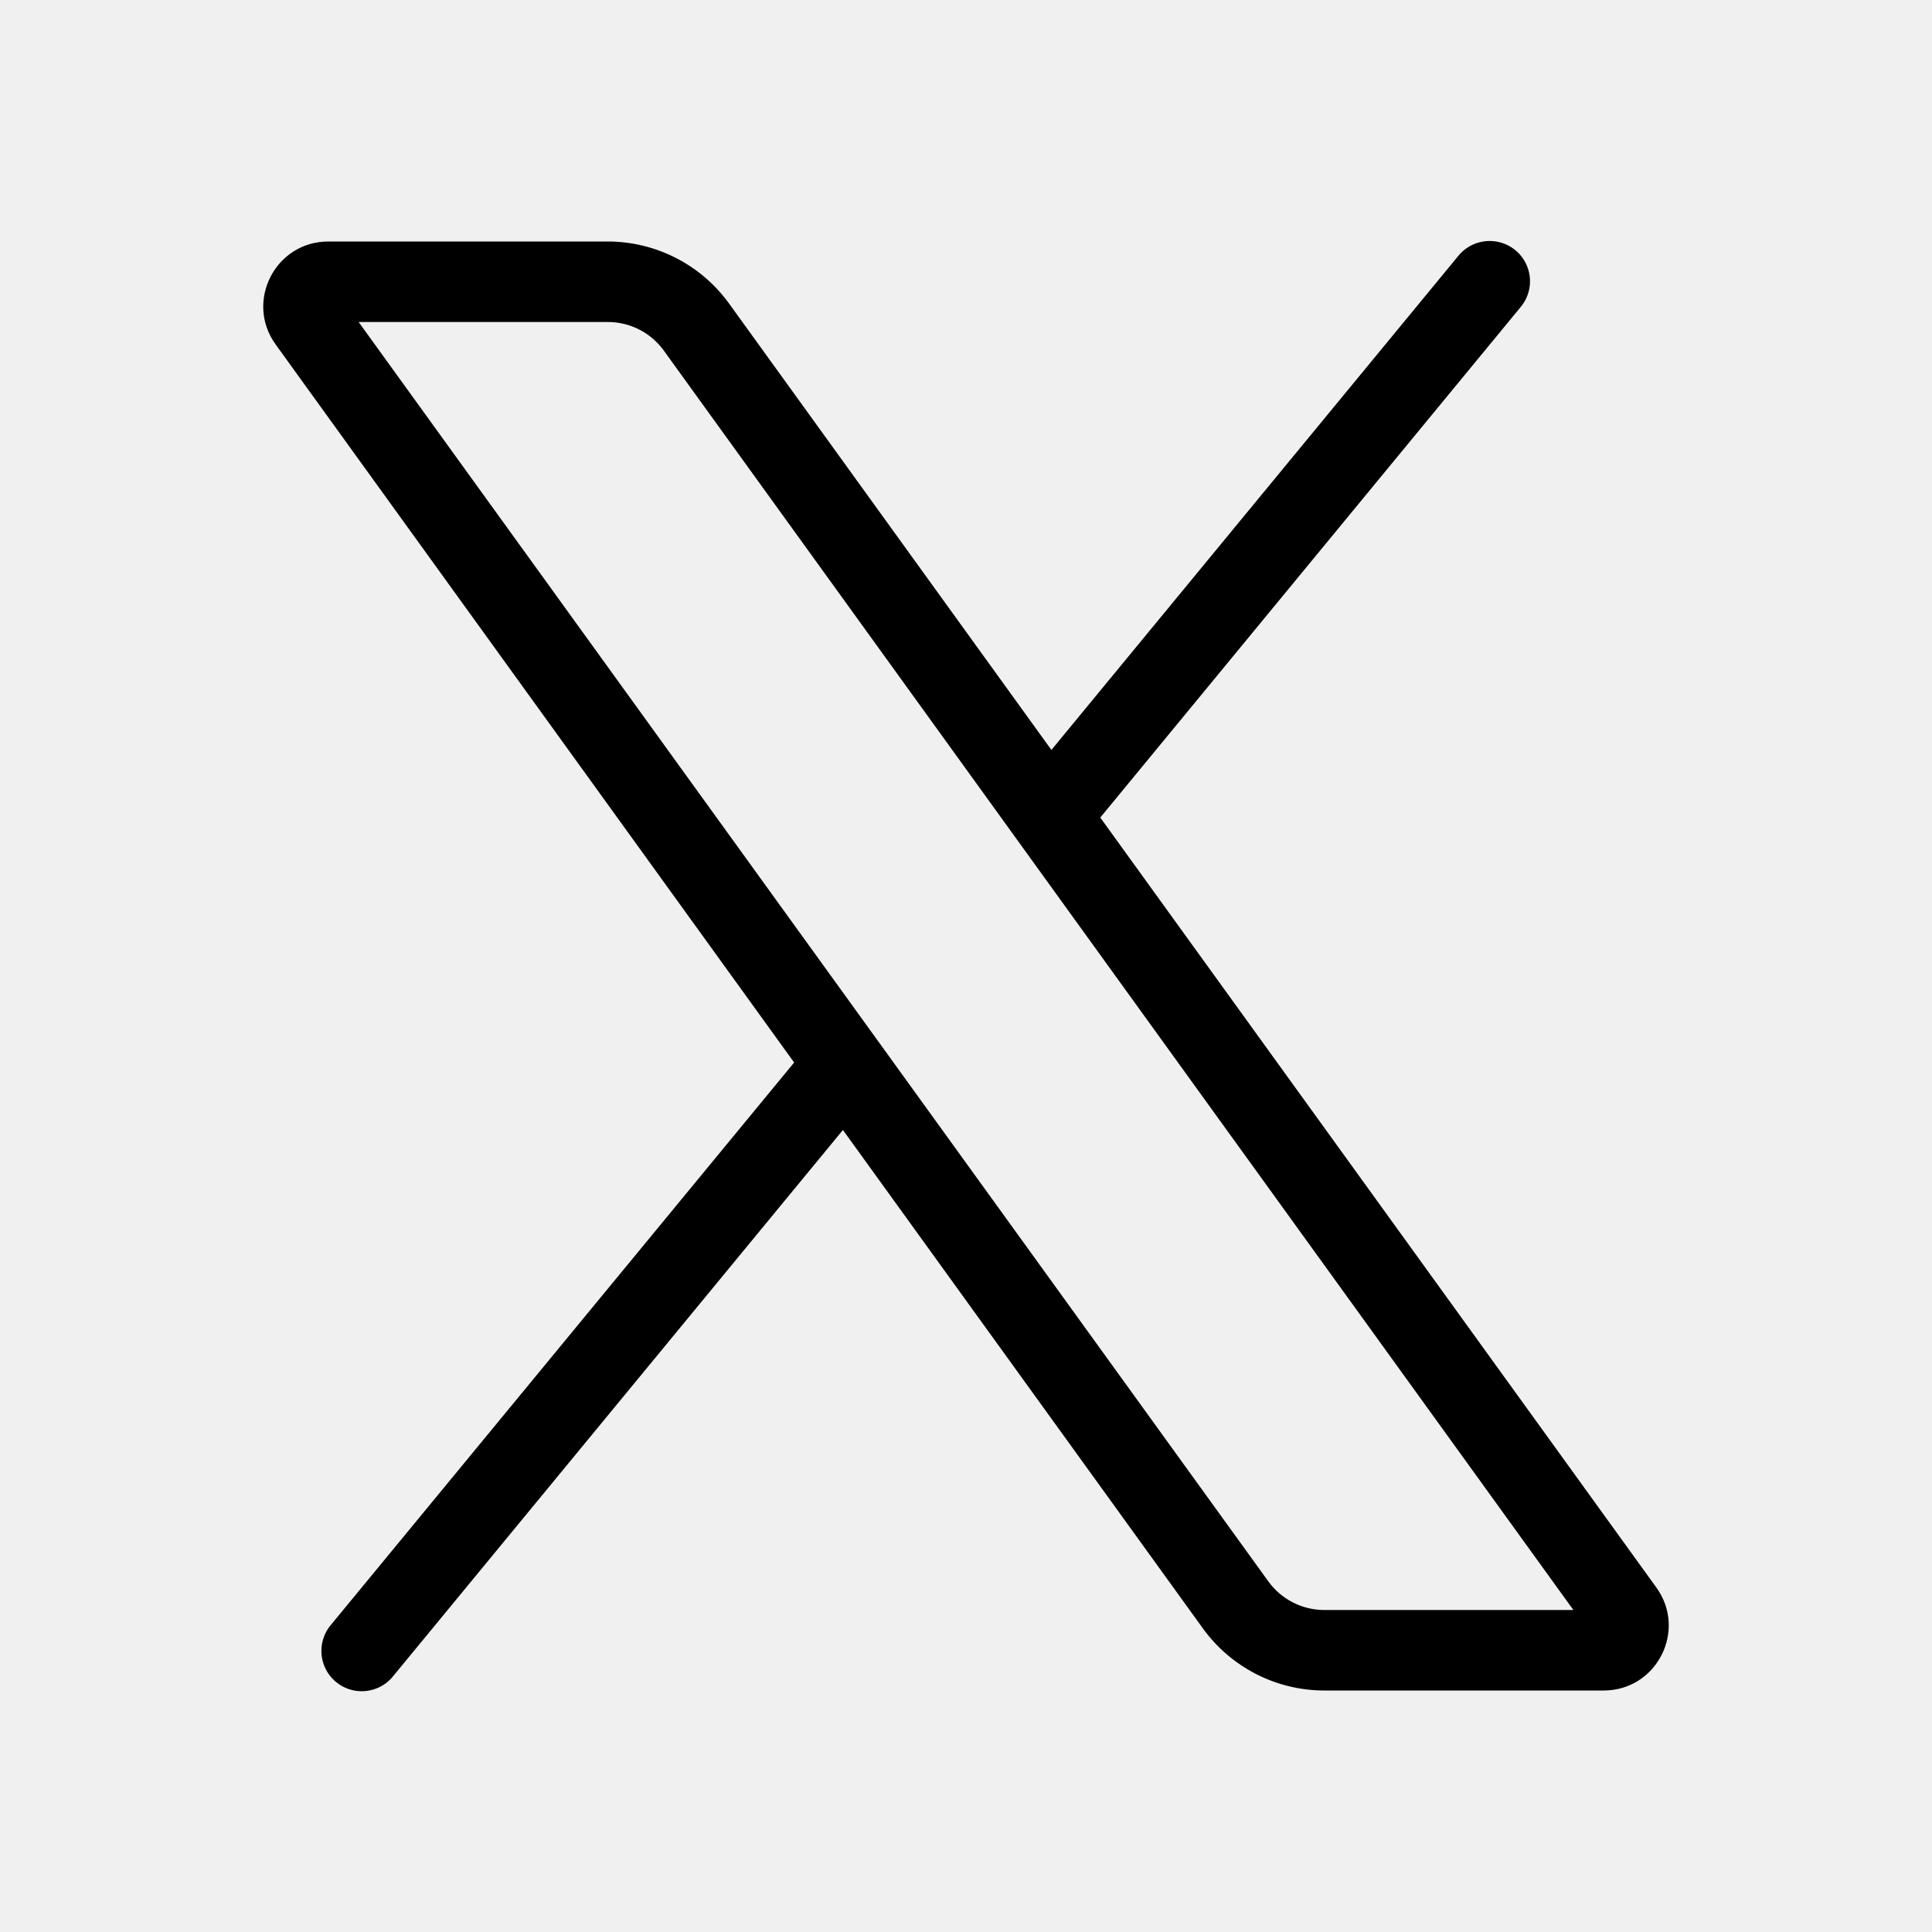
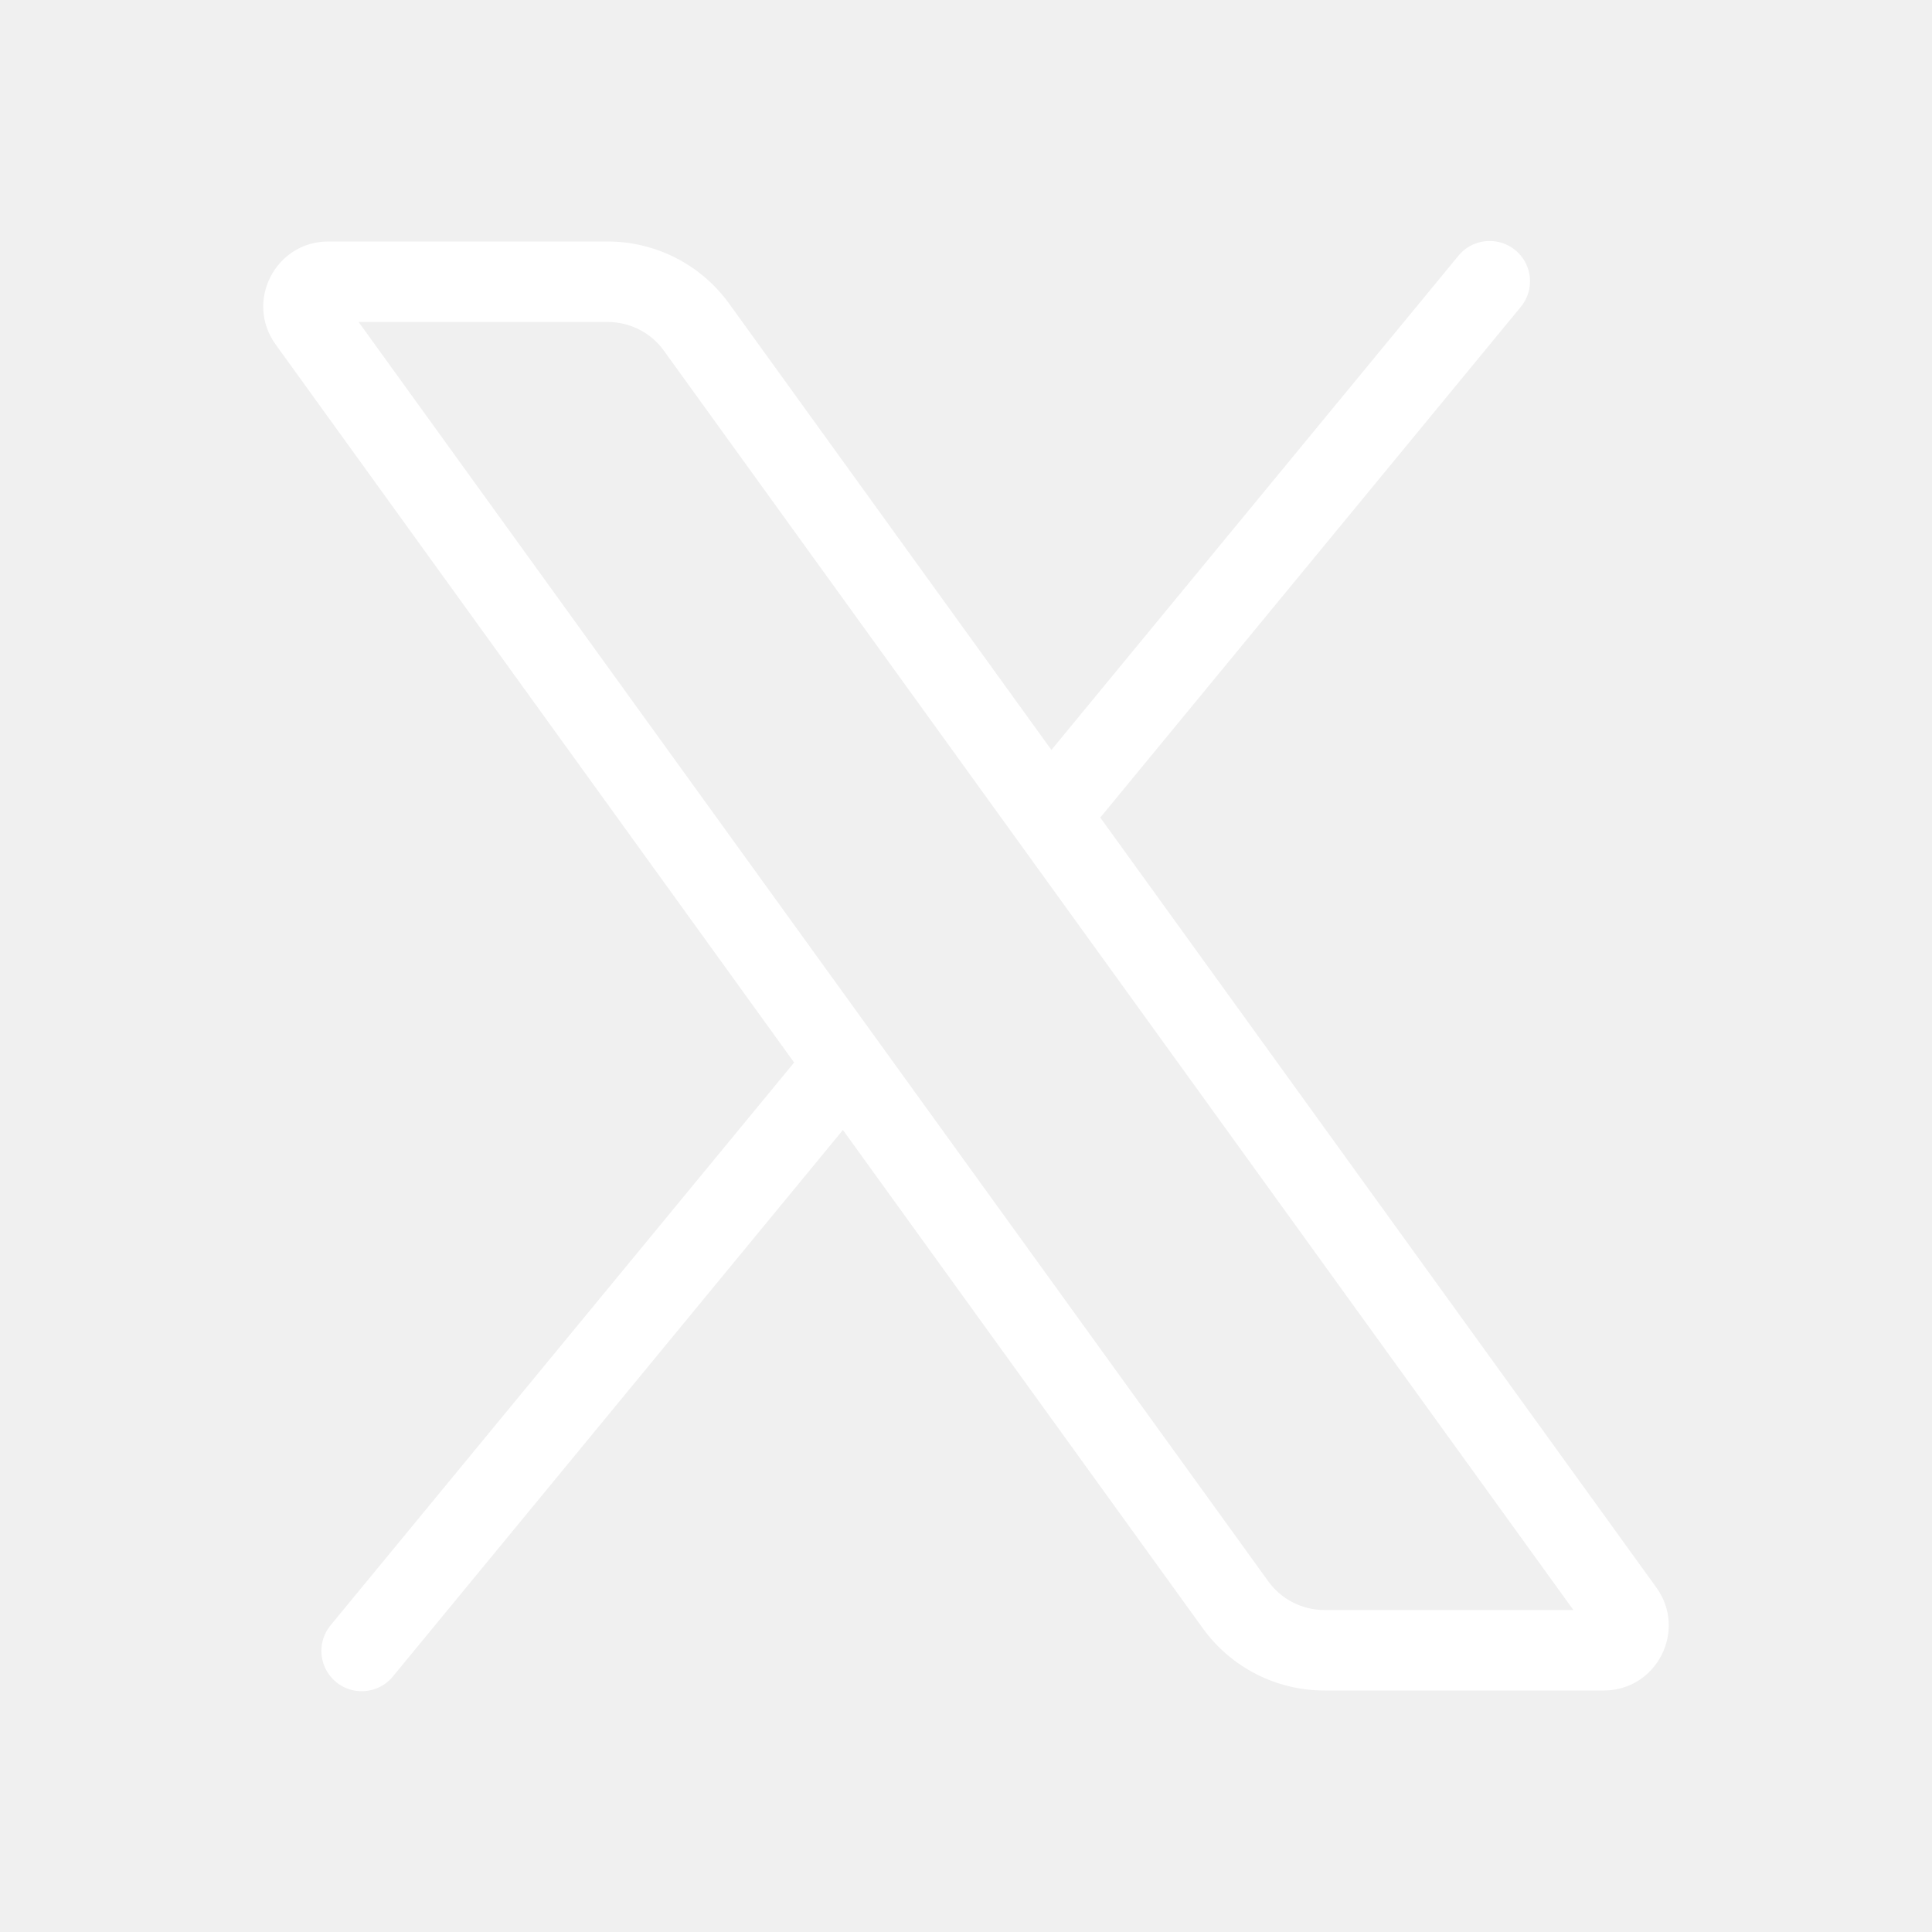
<svg xmlns="http://www.w3.org/2000/svg" viewBox="0 0 24 24" width="24px" height="24px">
-   <path d="M 18.492 2.994 A 0.5 0.5 0 0 0 18.113 3.182 L 13.061 9.316 L 9.057 3.771 C 8.707 3.287 8.146 3 7.549 3 L 4.078 3 C 3.42 3 3.039 3.746 3.424 4.279 L 9.865 13.199 L 4.113 20.182 A 0.501 0.501 0 1 0 4.887 20.818 L 10.471 14.037 L 14.943 20.229 C 15.293 20.713 15.854 21 16.451 21 L 19.922 21 C 20.58 21 20.961 20.254 20.576 19.721 L 13.668 10.156 L 18.887 3.818 A 0.5 0.5 0 0 0 18.492 2.994 z M 4.455 4 L 7.551 4 C 7.826 4 8.085 4.132 8.246 4.355 L 19.545 20 L 16.451 20 C 16.176 20 15.917 19.868 15.756 19.645 L 4.455 4 z" />
+   <path fill="white" d="M 18.492 2.994 A 0.5 0.5 0 0 0 18.113 3.182 L 13.061 9.316 L 9.057 3.771 C 8.707 3.287 8.146 3 7.549 3 L 4.078 3 C 3.42 3 3.039 3.746 3.424 4.279 L 9.865 13.199 L 4.113 20.182 A 0.501 0.501 0 1 0 4.887 20.818 L 10.471 14.037 L 14.943 20.229 C 15.293 20.713 15.854 21 16.451 21 L 19.922 21 C 20.58 21 20.961 20.254 20.576 19.721 L 13.668 10.156 L 18.887 3.818 A 0.5 0.5 0 0 0 18.492 2.994 z M 4.455 4 L 7.551 4 C 7.826 4 8.085 4.132 8.246 4.355 L 19.545 20 L 16.451 20 C 16.176 20 15.917 19.868 15.756 19.645 L 4.455 4 z" />
</svg>
